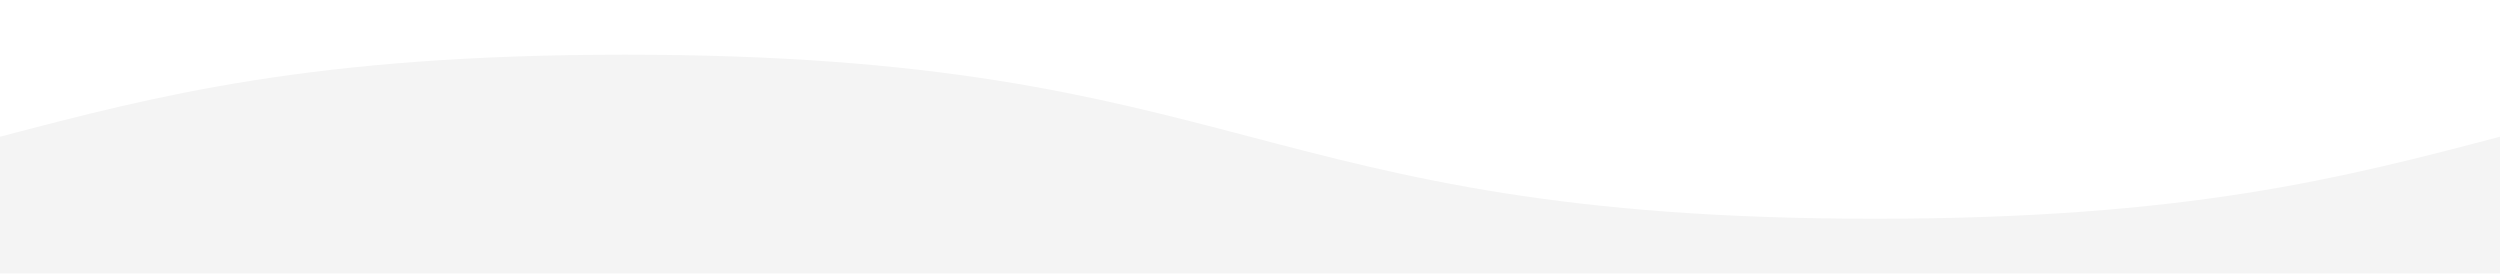
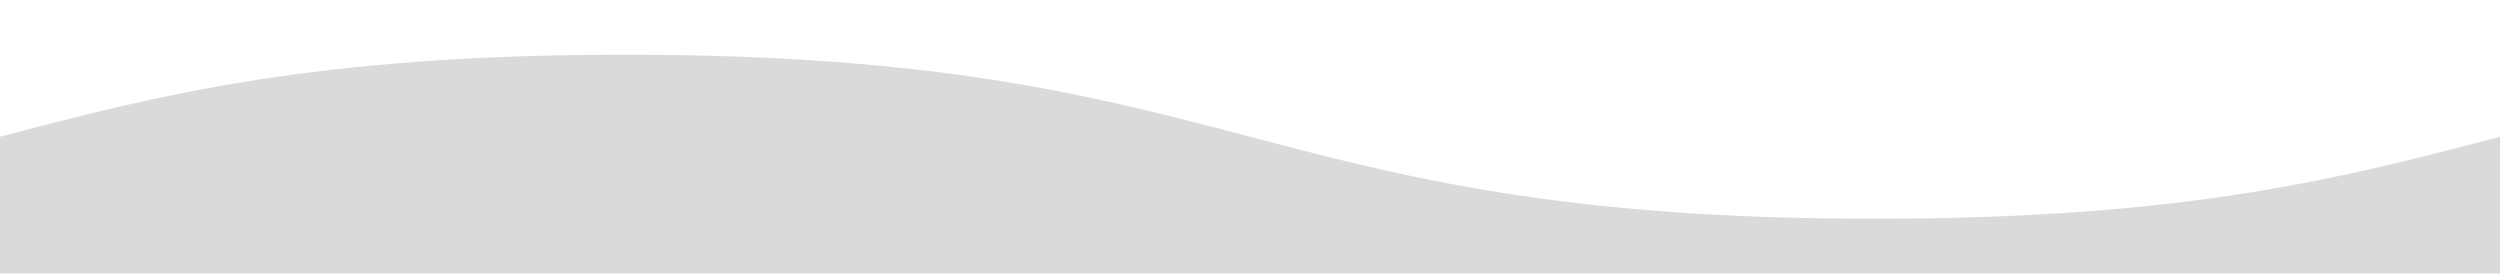
<svg xmlns="http://www.w3.org/2000/svg" width="100%" height="200px" viewBox="0 0 1280 140" preserveAspectRatio="none">
-   <g fill="#f4f4f4">
+   <g fill="#dadada">
    <path d="M320 28c320 0 320 84 640 84 160 0 240-21 320-42v70H0V70c80-21 160-42 320-42z" />
  </g>
</svg>
